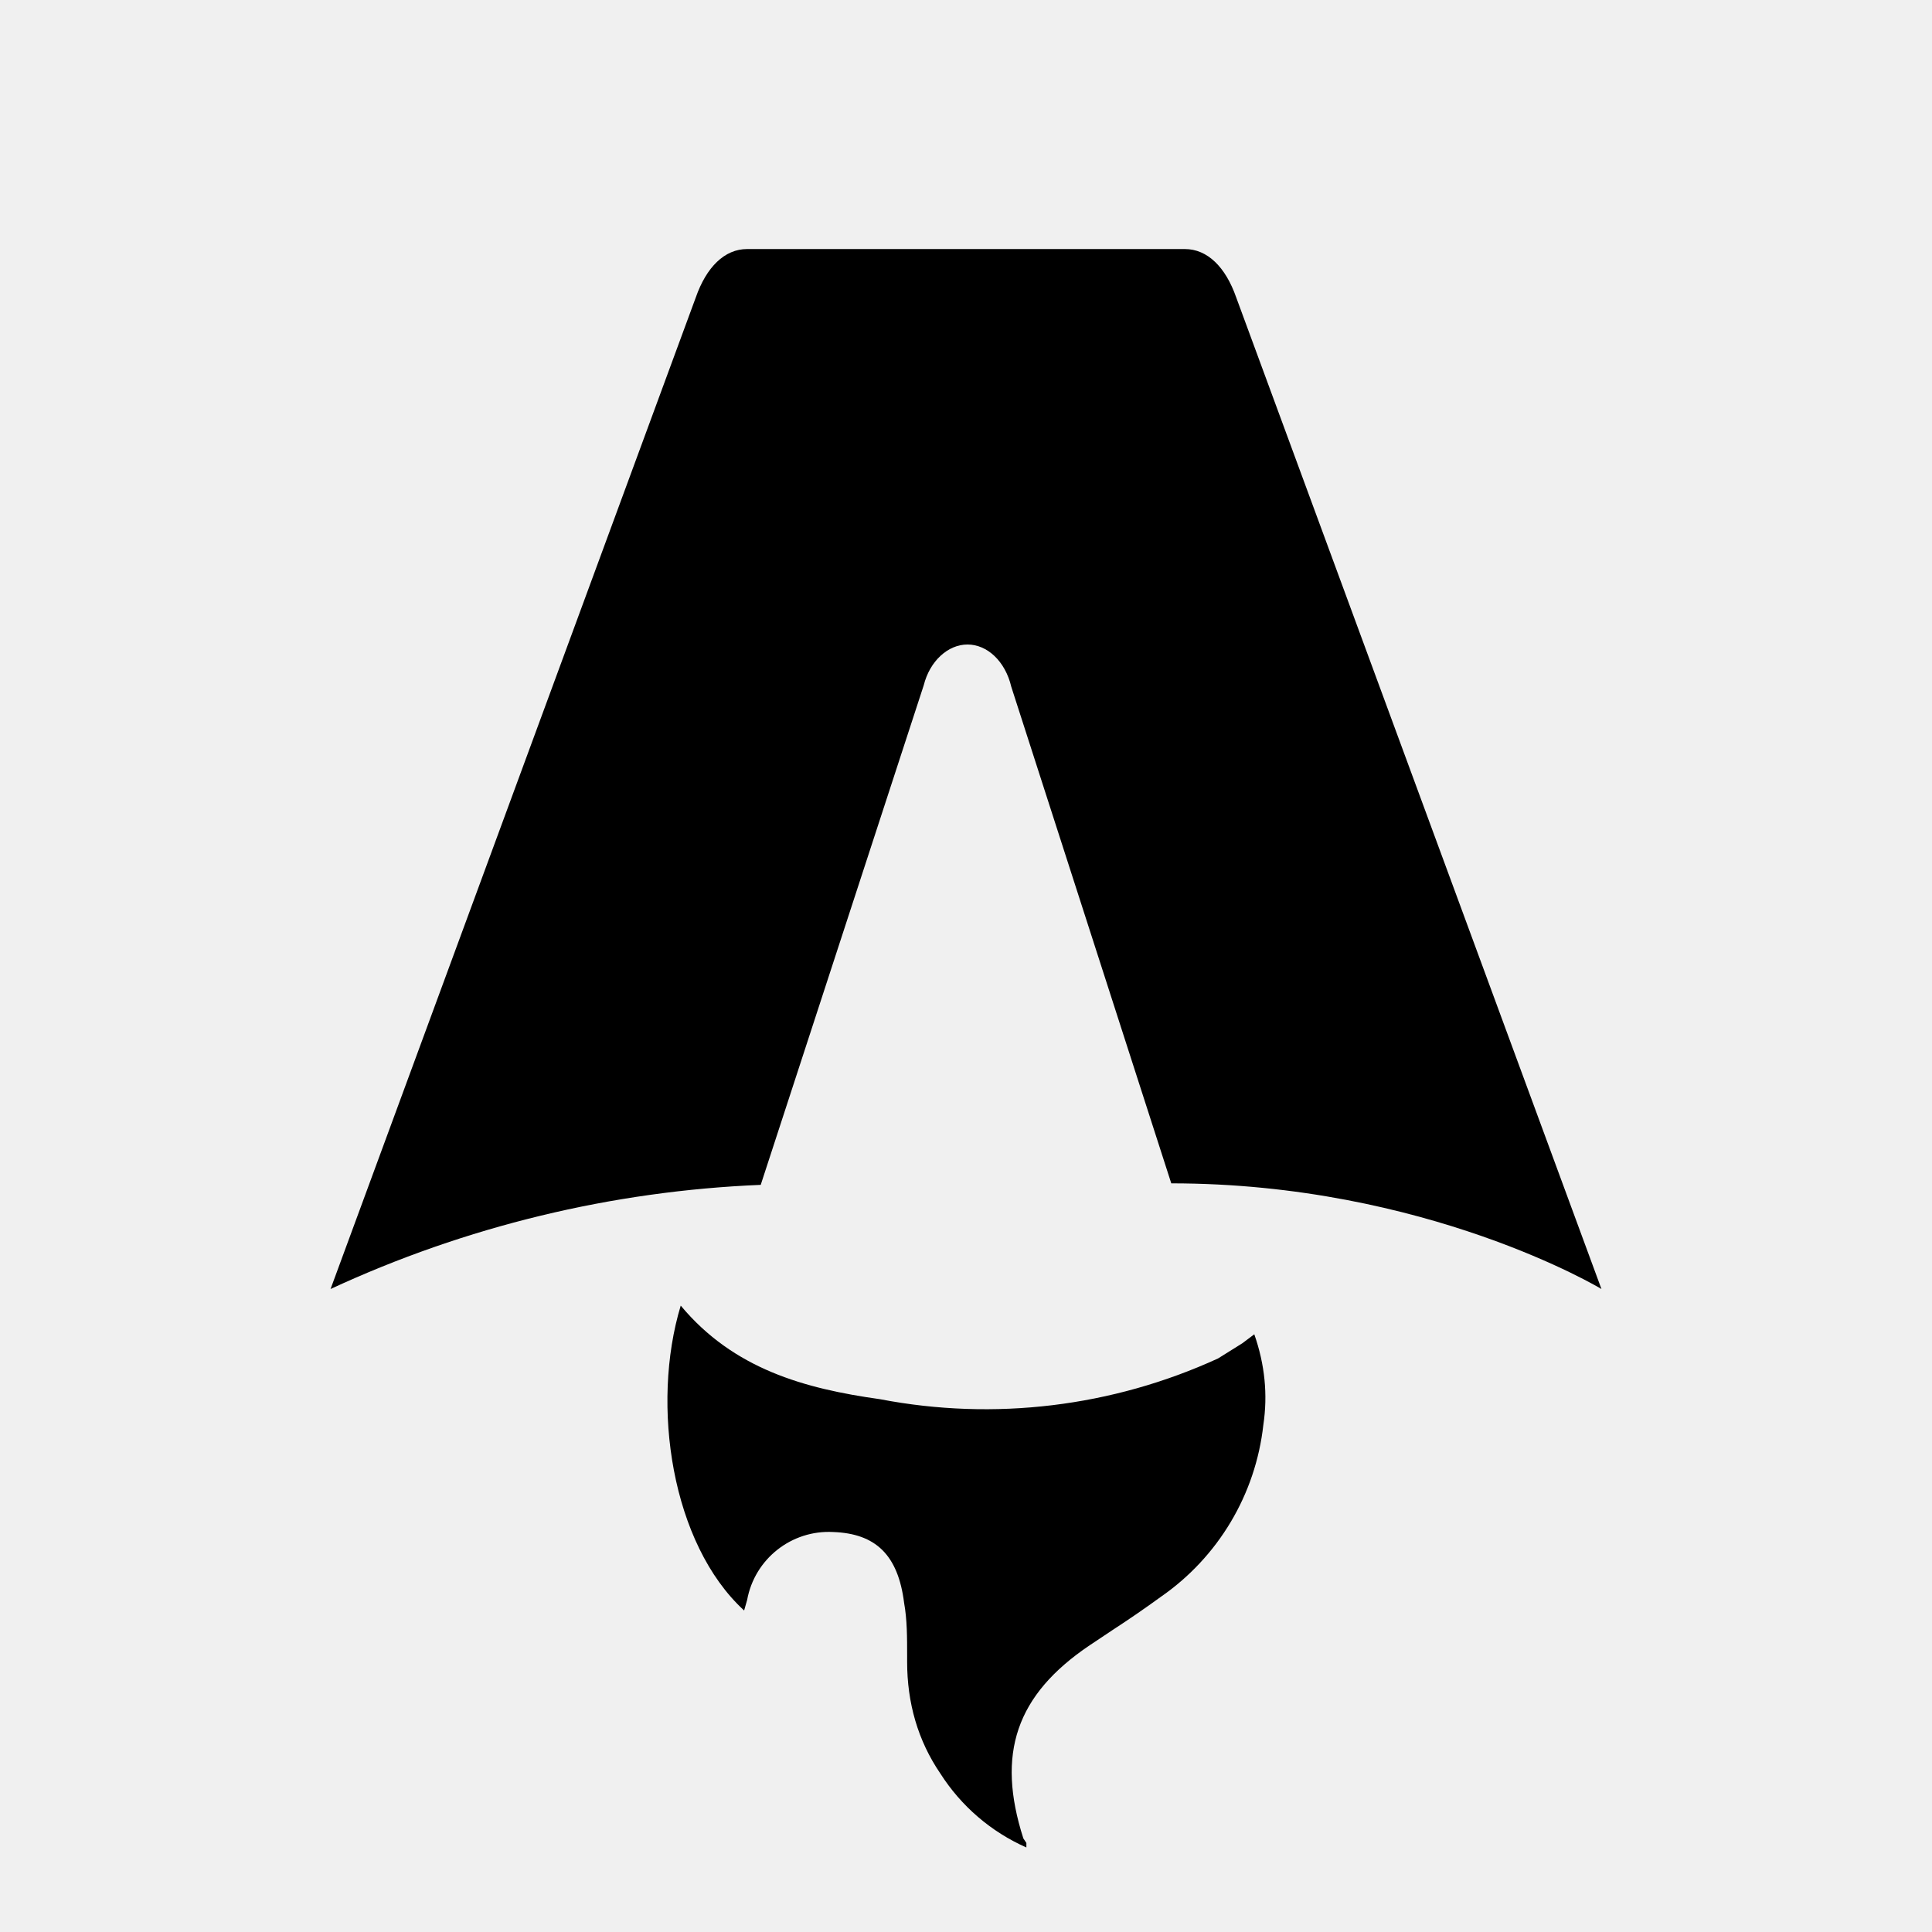
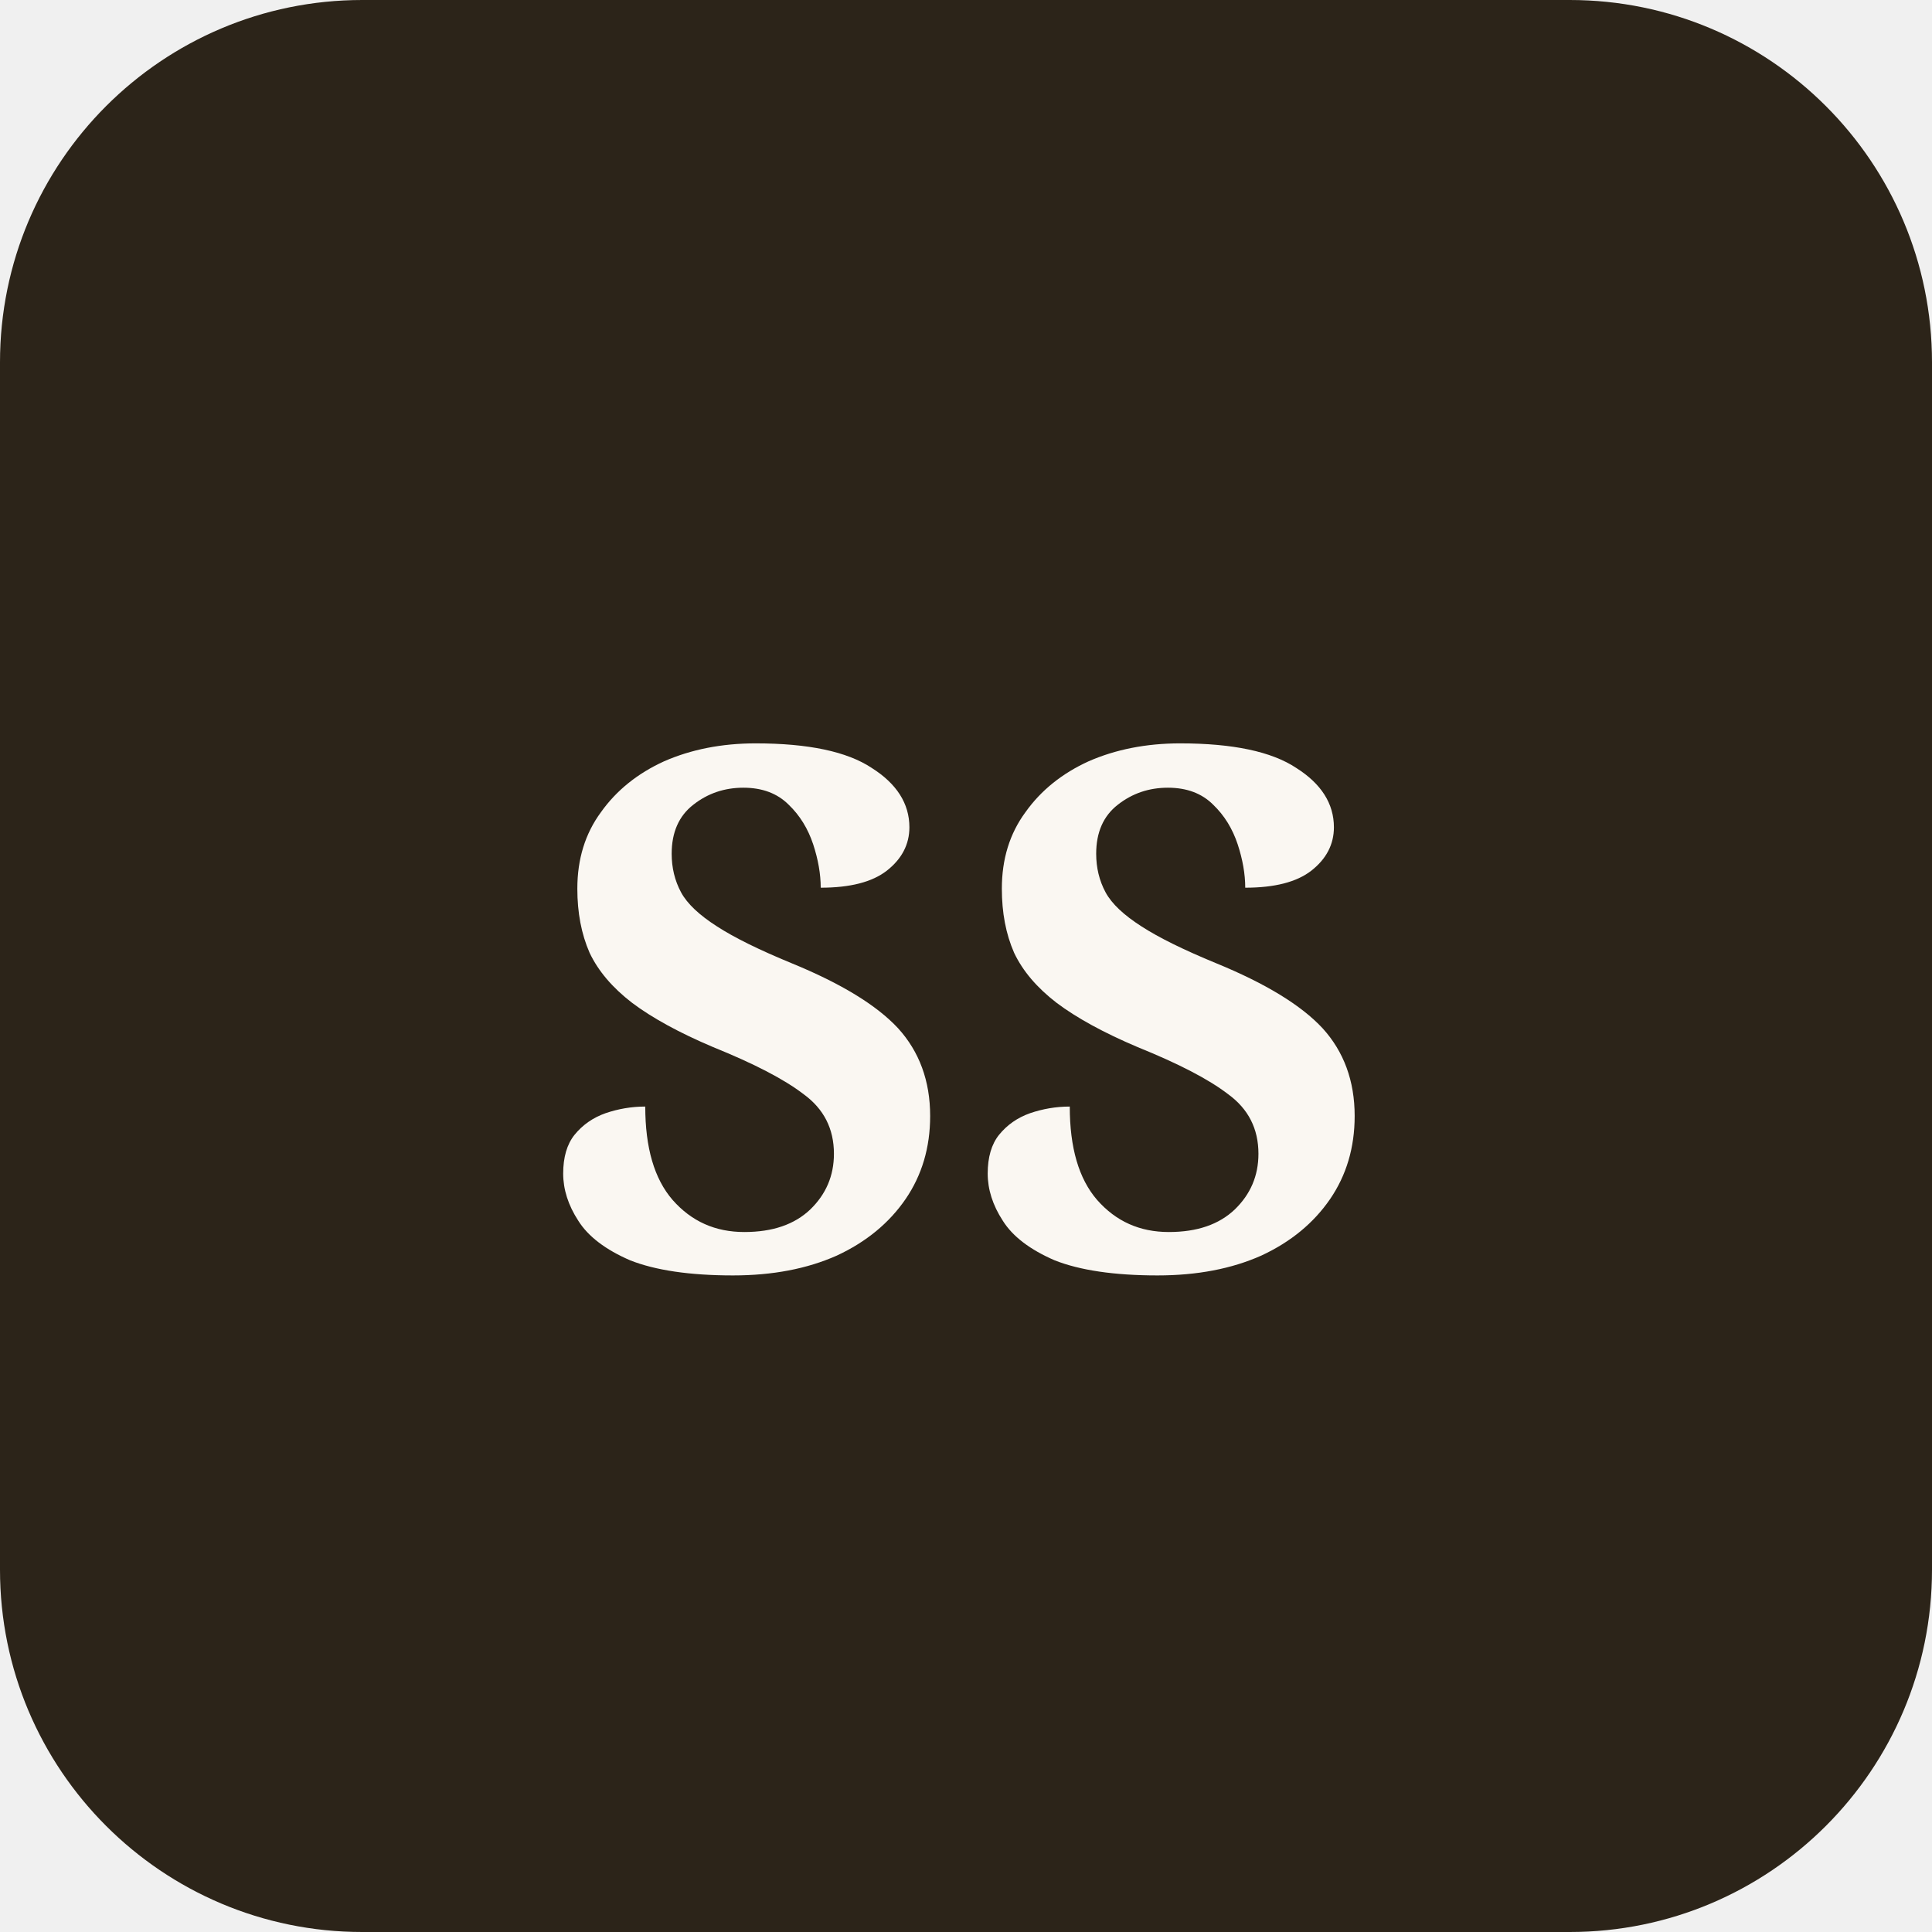
- <svg xmlns="http://www.w3.org/2000/svg" fill="none" viewBox="0 0 128 128">
-   <path d="M50.4 78.5a75.1 75.1 0 0 0-28.5 6.9l24.2-65.7c.7-2 1.9-3.2 3.4-3.2h29c1.5 0 2.7 1.2 3.4 3.2l24.2 65.7s-11.6-7-28.5-7L67 45.5c-.4-1.7-1.6-2.8-2.9-2.8-1.3 0-2.5 1.1-2.9 2.7L50.4 78.5Zm-1.1 28.2Zm-4.2-20.2c-2 6.6-.6 15.8 4.2 20.2a17.5 17.5 0 0 1 .2-.7 5.5 5.5 0 0 1 5.7-4.5c2.8.1 4.3 1.5 4.7 4.7.2 1.1.2 2.3.2 3.5v.4c0 2.7.7 5.2 2.2 7.4a13 13 0 0 0 5.7 4.9v-.3l-.2-.3c-1.8-5.6-.5-9.5 4.4-12.8l1.5-1a73 73 0 0 0 3.2-2.2 16 16 0 0 0 6.8-11.4c.3-2 .1-4-.6-6l-.8.6-1.6 1a37 37 0 0 1-22.4 2.7c-5-.7-9.7-2-13.2-6.2Z" />
-   <style>
-         path { fill: #000; }
-         @media (prefers-color-scheme: dark) {
-             path { fill: #FFF; }
-         }
-     </style>
+ <svg xmlns="http://www.w3.org/2000/svg" viewBox="0 0 32 32">
+   <rect width="32" height="32" rx="6" fill="#2c2419" />
+   <text x="16" y="21" text-anchor="middle" fill="#faf7f2" font-family="Georgia, serif" font-size="12" font-weight="700">SS</text>
</svg>
